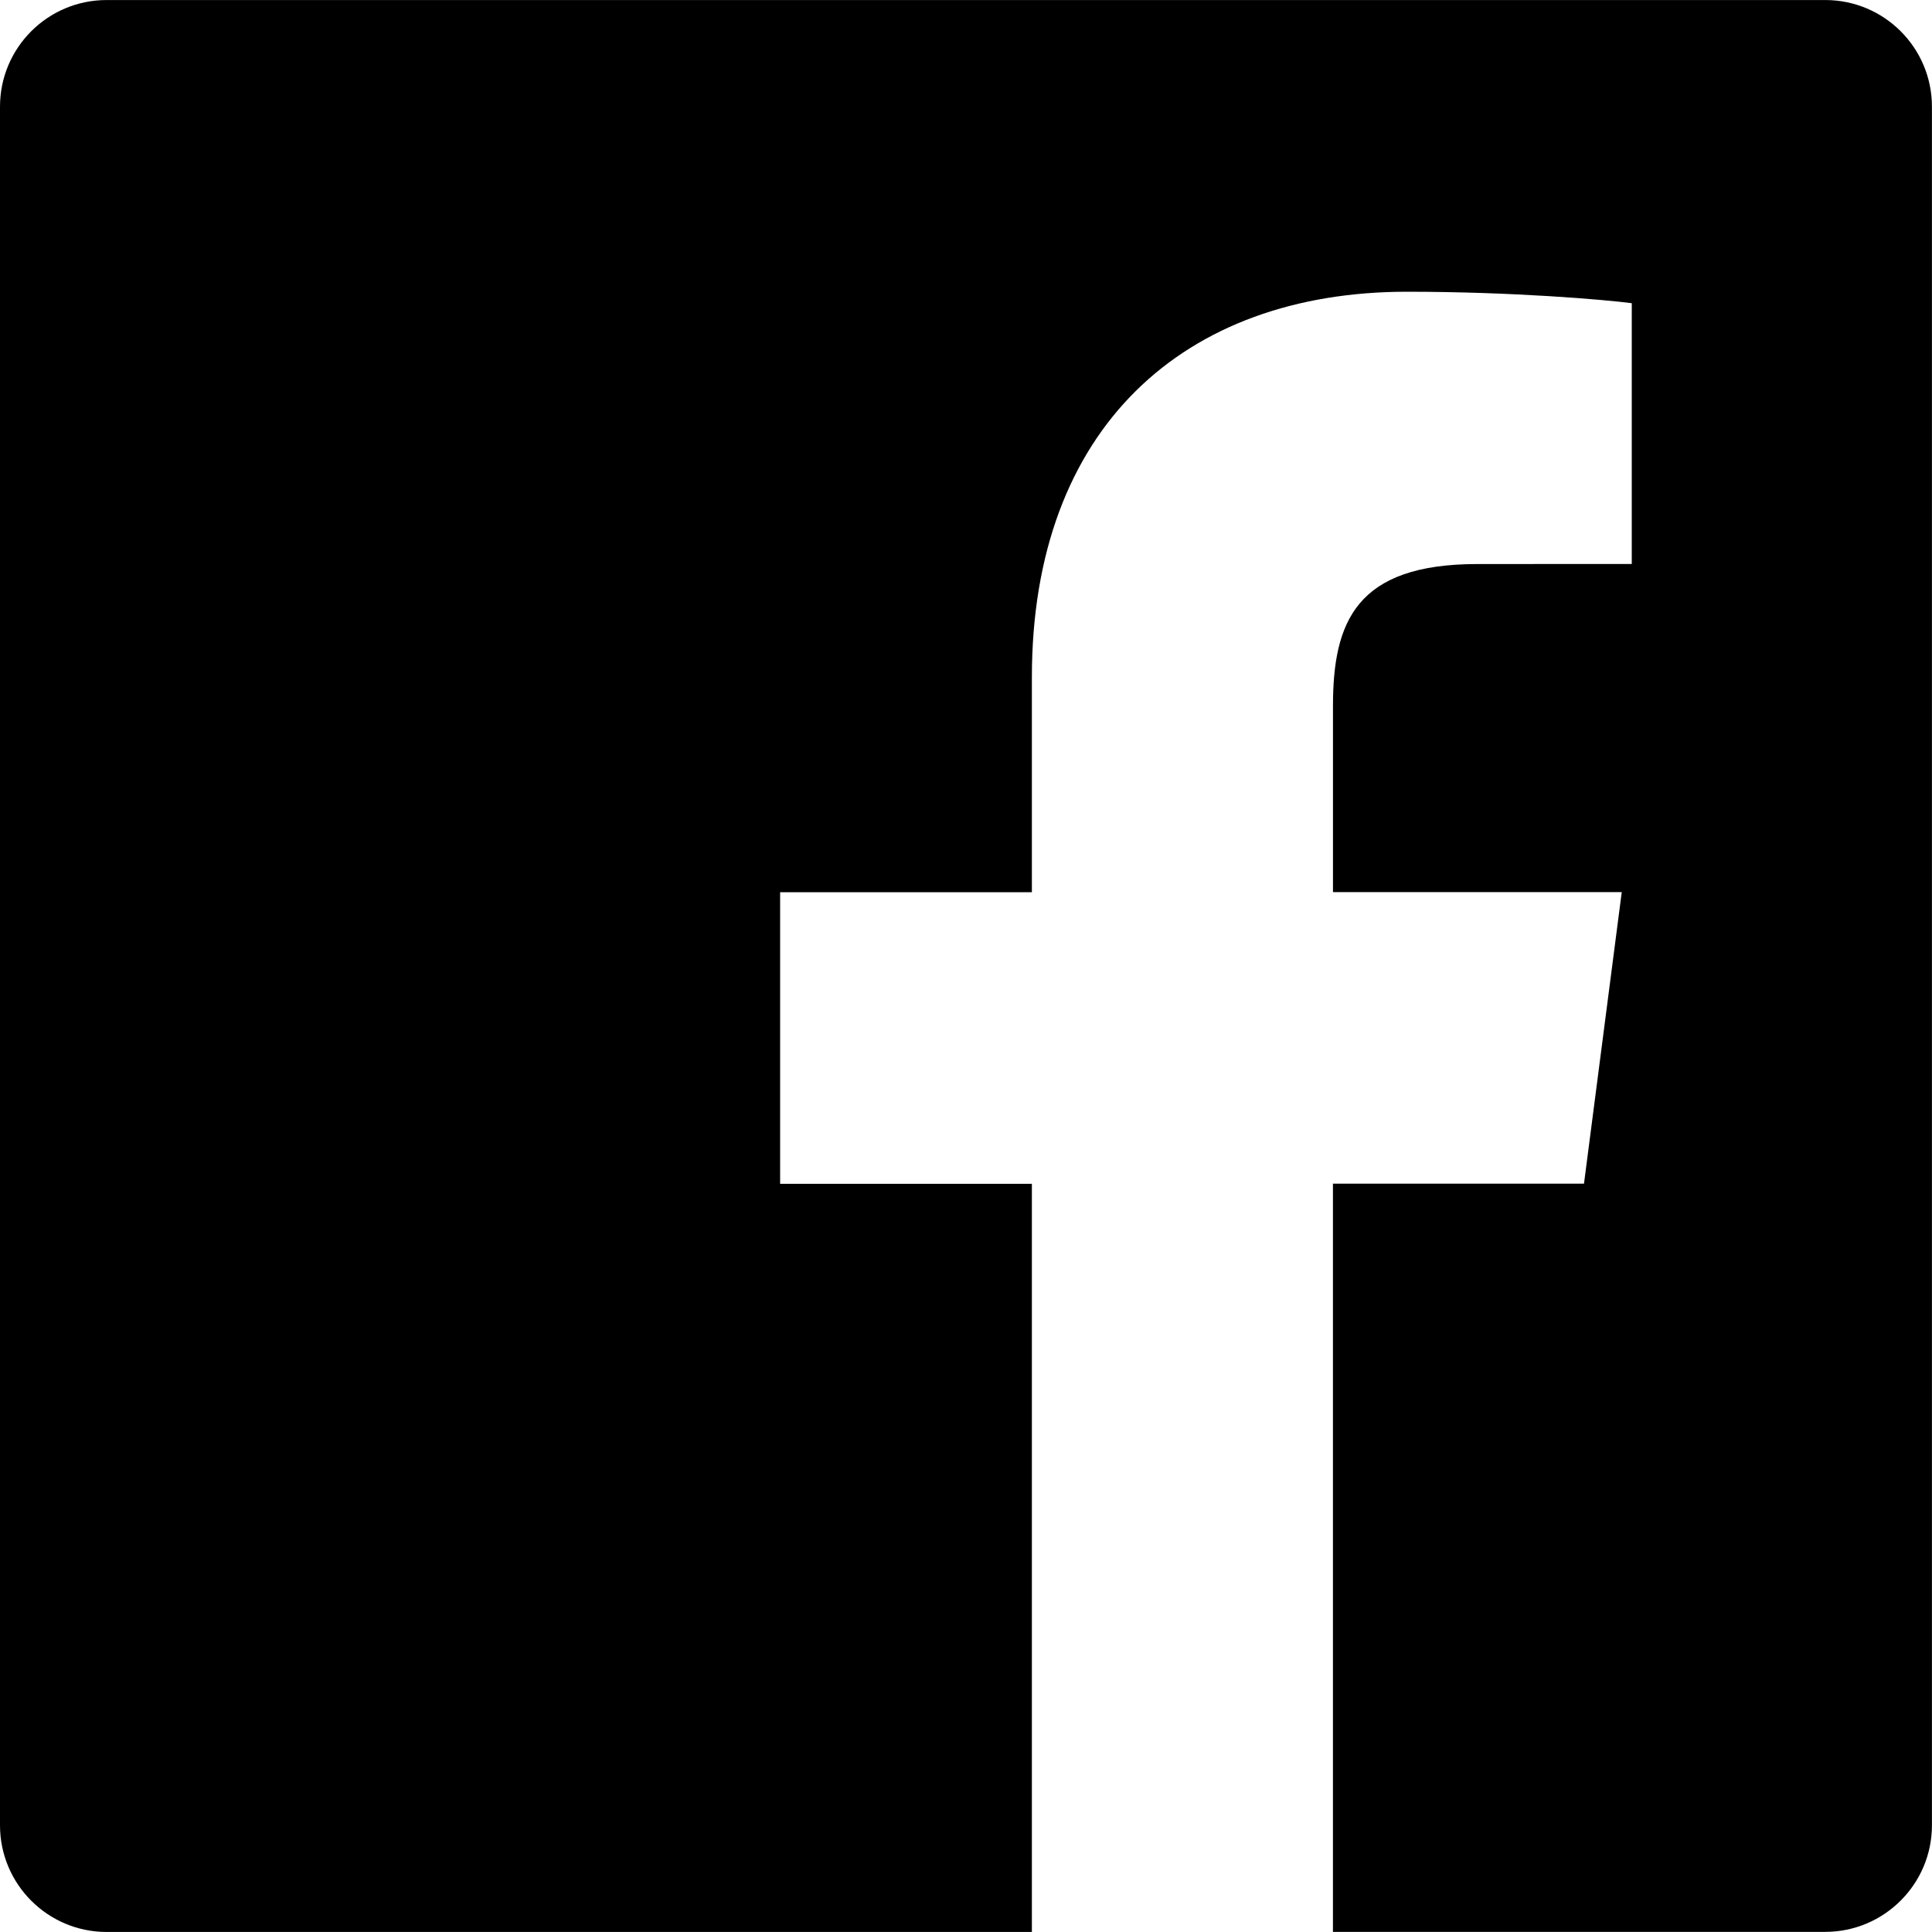
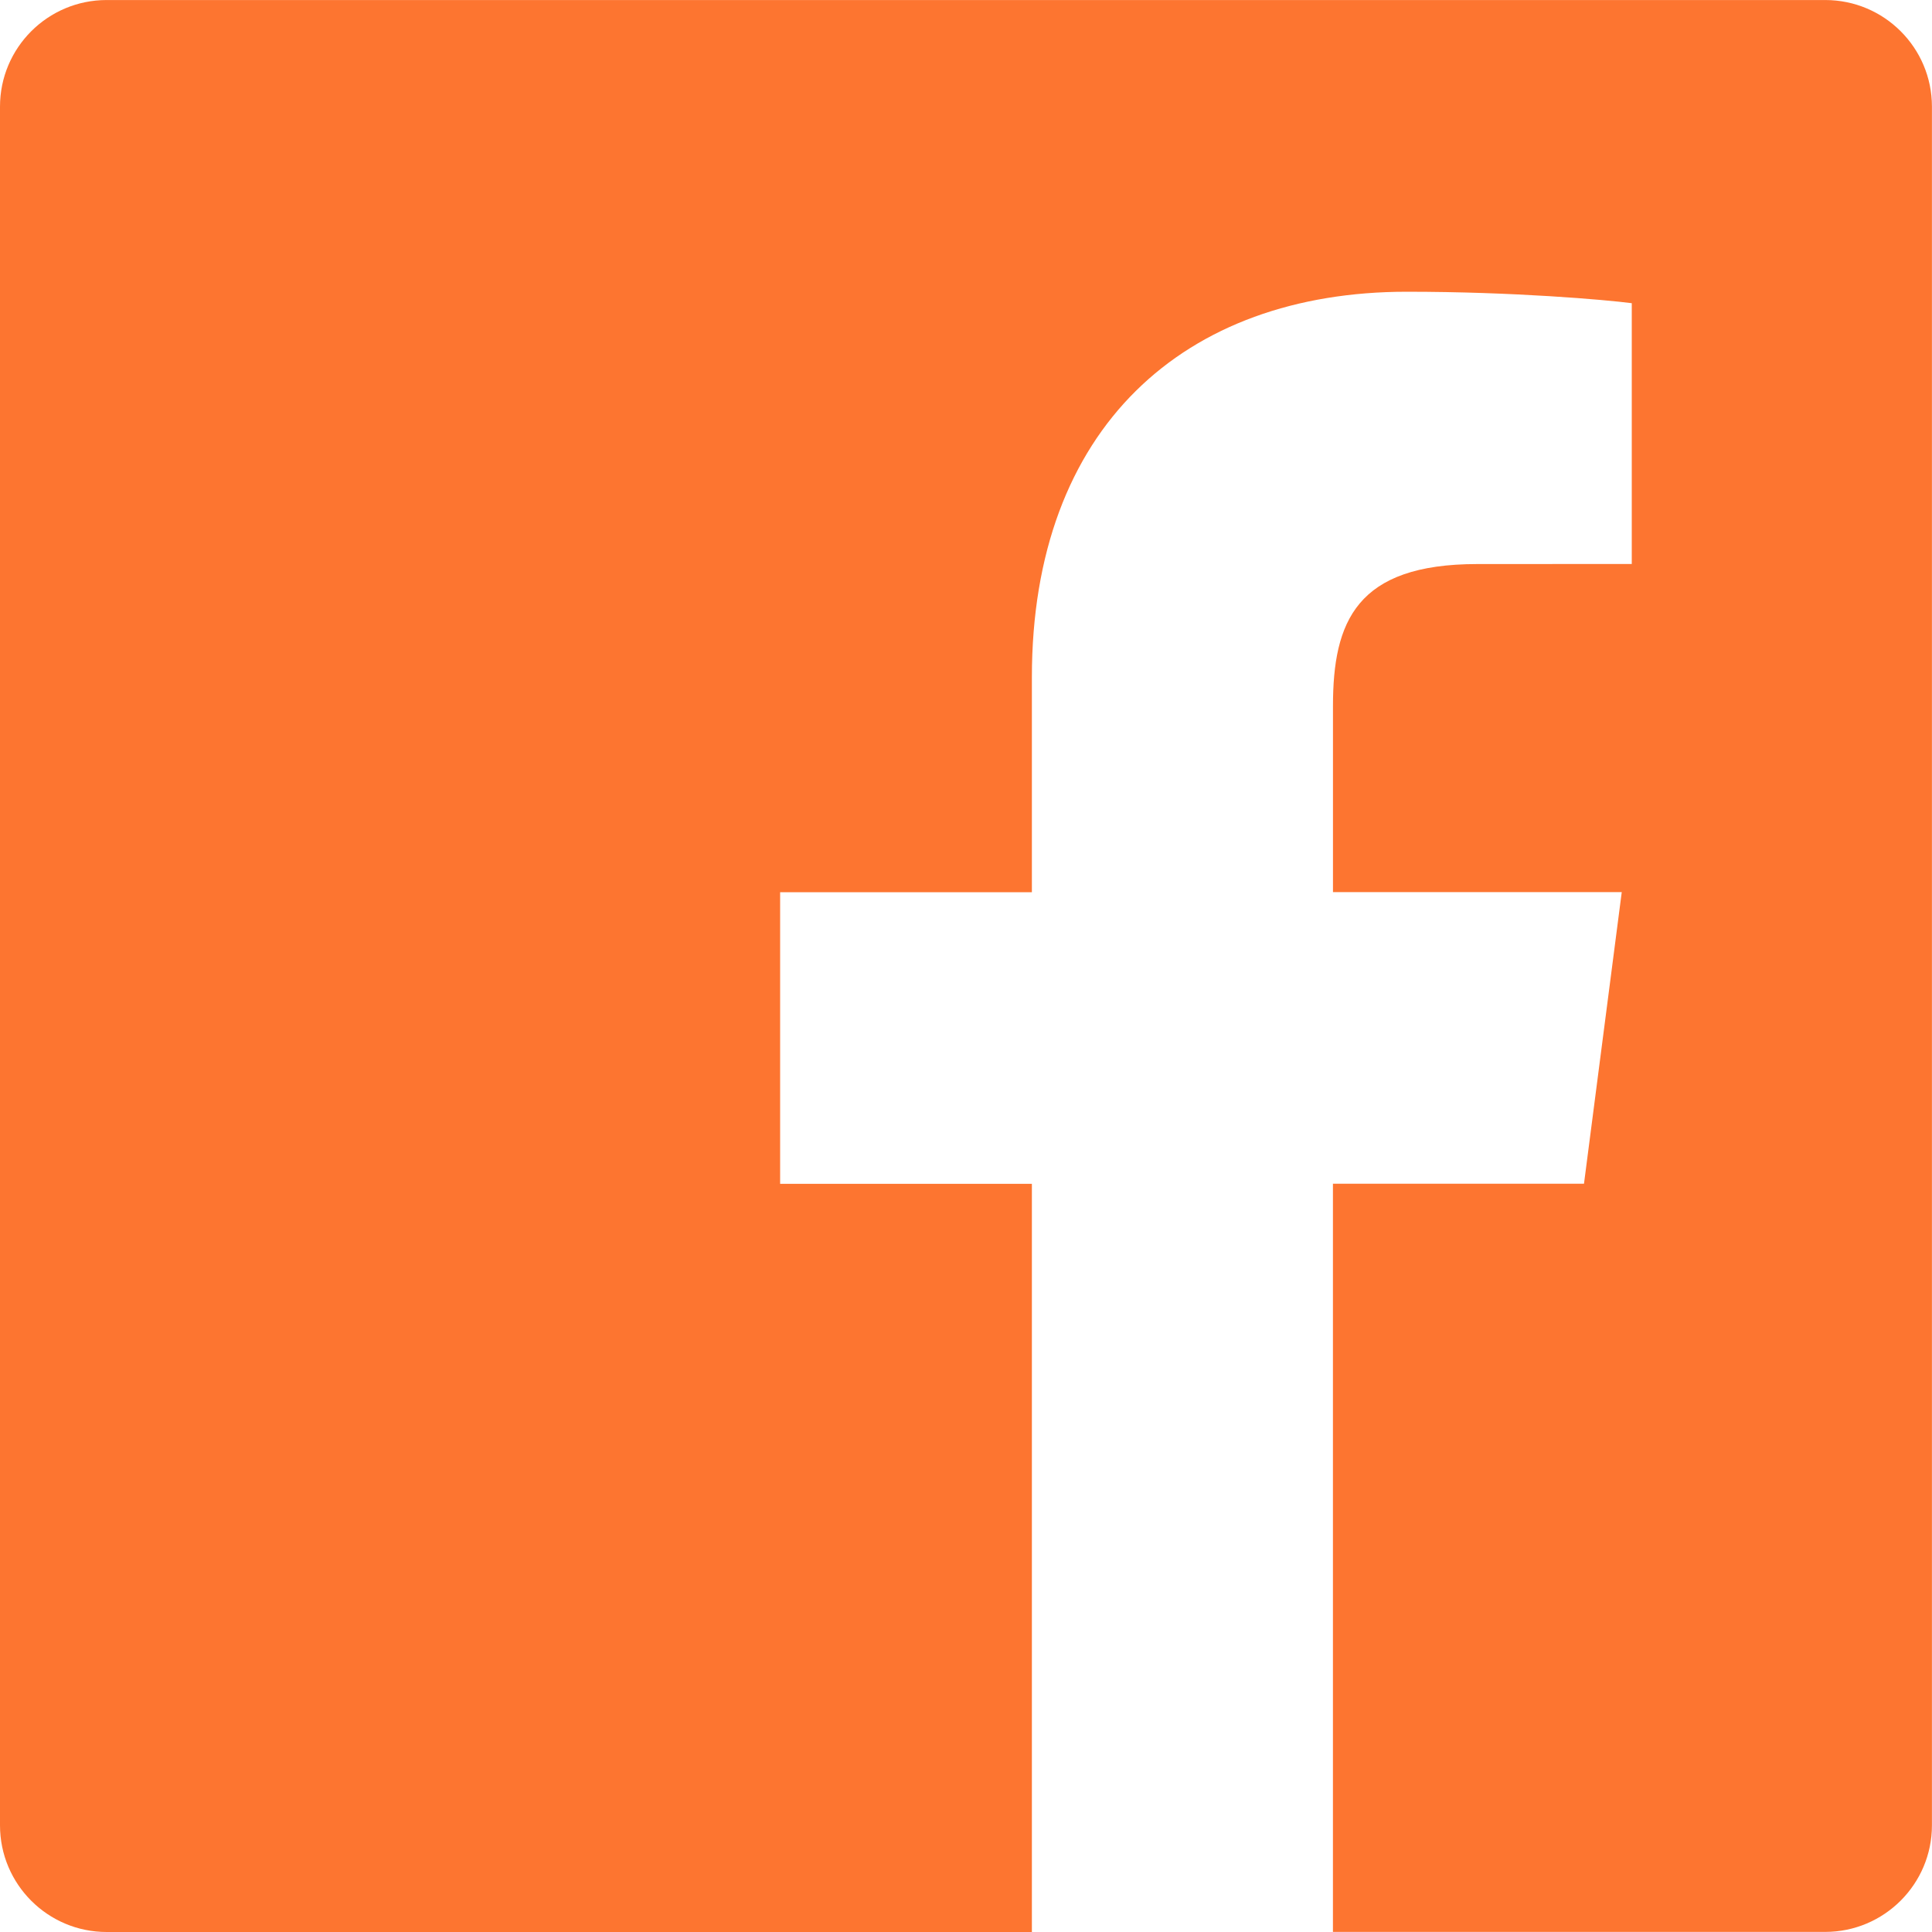
- <svg xmlns="http://www.w3.org/2000/svg" version="1.1" id="Capa_1" x="0px" y="0px" width="60.734px" height="60.733px" viewBox="0 0 60.734 60.733" style="enable-background:new 0 0 60.734 60.733;" xml:space="preserve">
-   <g>
-     <path d="M57.378,0.001H3.352C1.502,0.001,0,1.5,0,3.353v54.026c0,1.853,1.502,3.354,3.352,3.354h29.086V37.214h-7.914v-9.167h7.914   v-6.76c0-7.843,4.789-12.116,11.787-12.116c3.355,0,6.232,0.251,7.071,0.36v8.198l-4.854,0.002c-3.805,0-4.539,1.809-4.539,4.462   v5.851h9.078l-1.187,9.166h-7.892v23.52h15.475c1.852,0,3.355-1.503,3.355-3.351V3.351C60.731,1.5,59.23,0.001,57.378,0.001z" />
-   </g>
-   <g>
- </g>
-   <g>
- </g>
-   <g>
- </g>
-   <g>
- </g>
-   <g>
- </g>
-   <g>
- </g>
-   <g>
- </g>
-   <g>
- </g>
-   <g>
- </g>
-   <g>
- </g>
-   <g>
- </g>
-   <g>
- </g>
-   <g>
- </g>
-   <g>
- </g>
-   <g>
- </g>
+ <svg xmlns="http://www.w3.org/2000/svg" width="512" height="512" viewBox="0 0 512 512" fill="none">
+   <path d="M483.708 0.008H28.258C12.662 0.008 0 12.645 0 28.267V483.725C0 499.346 12.662 512 28.258 512H273.459V313.727H206.742V236.446H273.459V179.457C273.459 113.337 313.831 77.314 372.826 77.314C401.109 77.314 425.363 79.431 432.436 80.35V149.461L391.516 149.478C359.439 149.478 353.251 164.729 353.251 187.094V236.42H429.78L419.774 313.693H353.242V511.975H483.7C499.313 511.975 511.983 499.304 511.983 483.725V28.25C511.975 12.645 499.321 0.008 483.708 0.008Z" fill="#FD7530" />
</svg>
